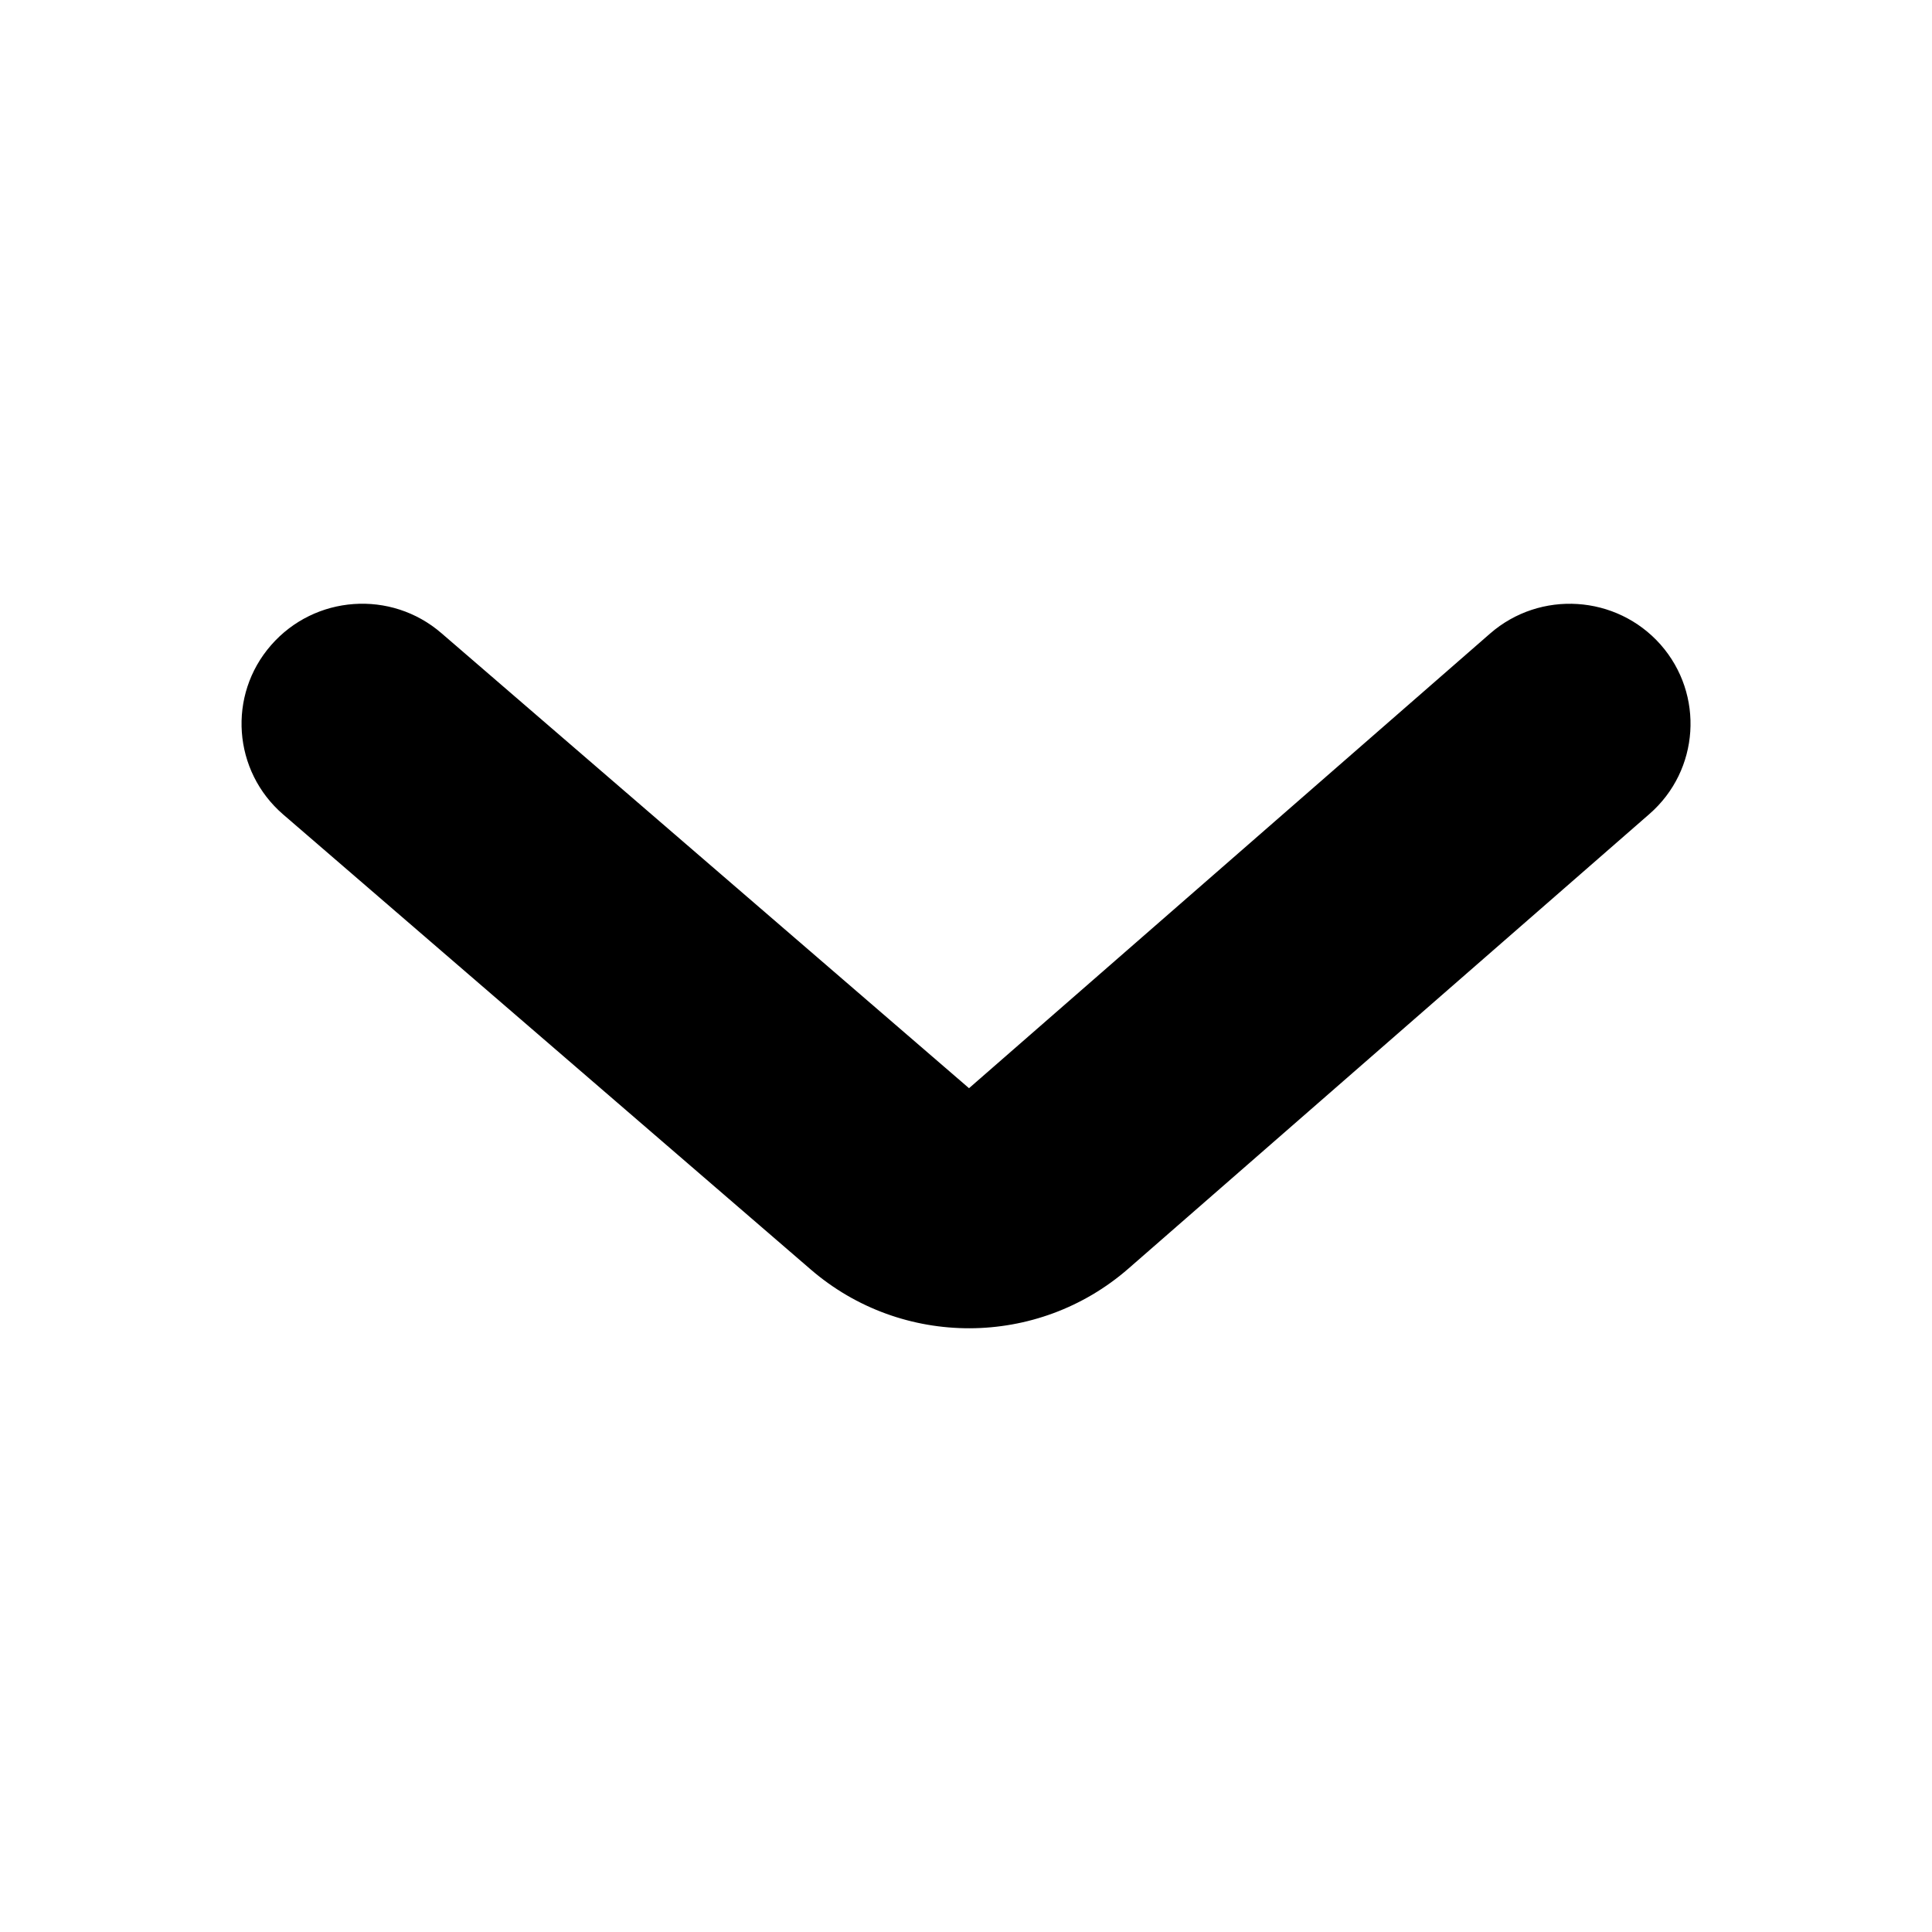
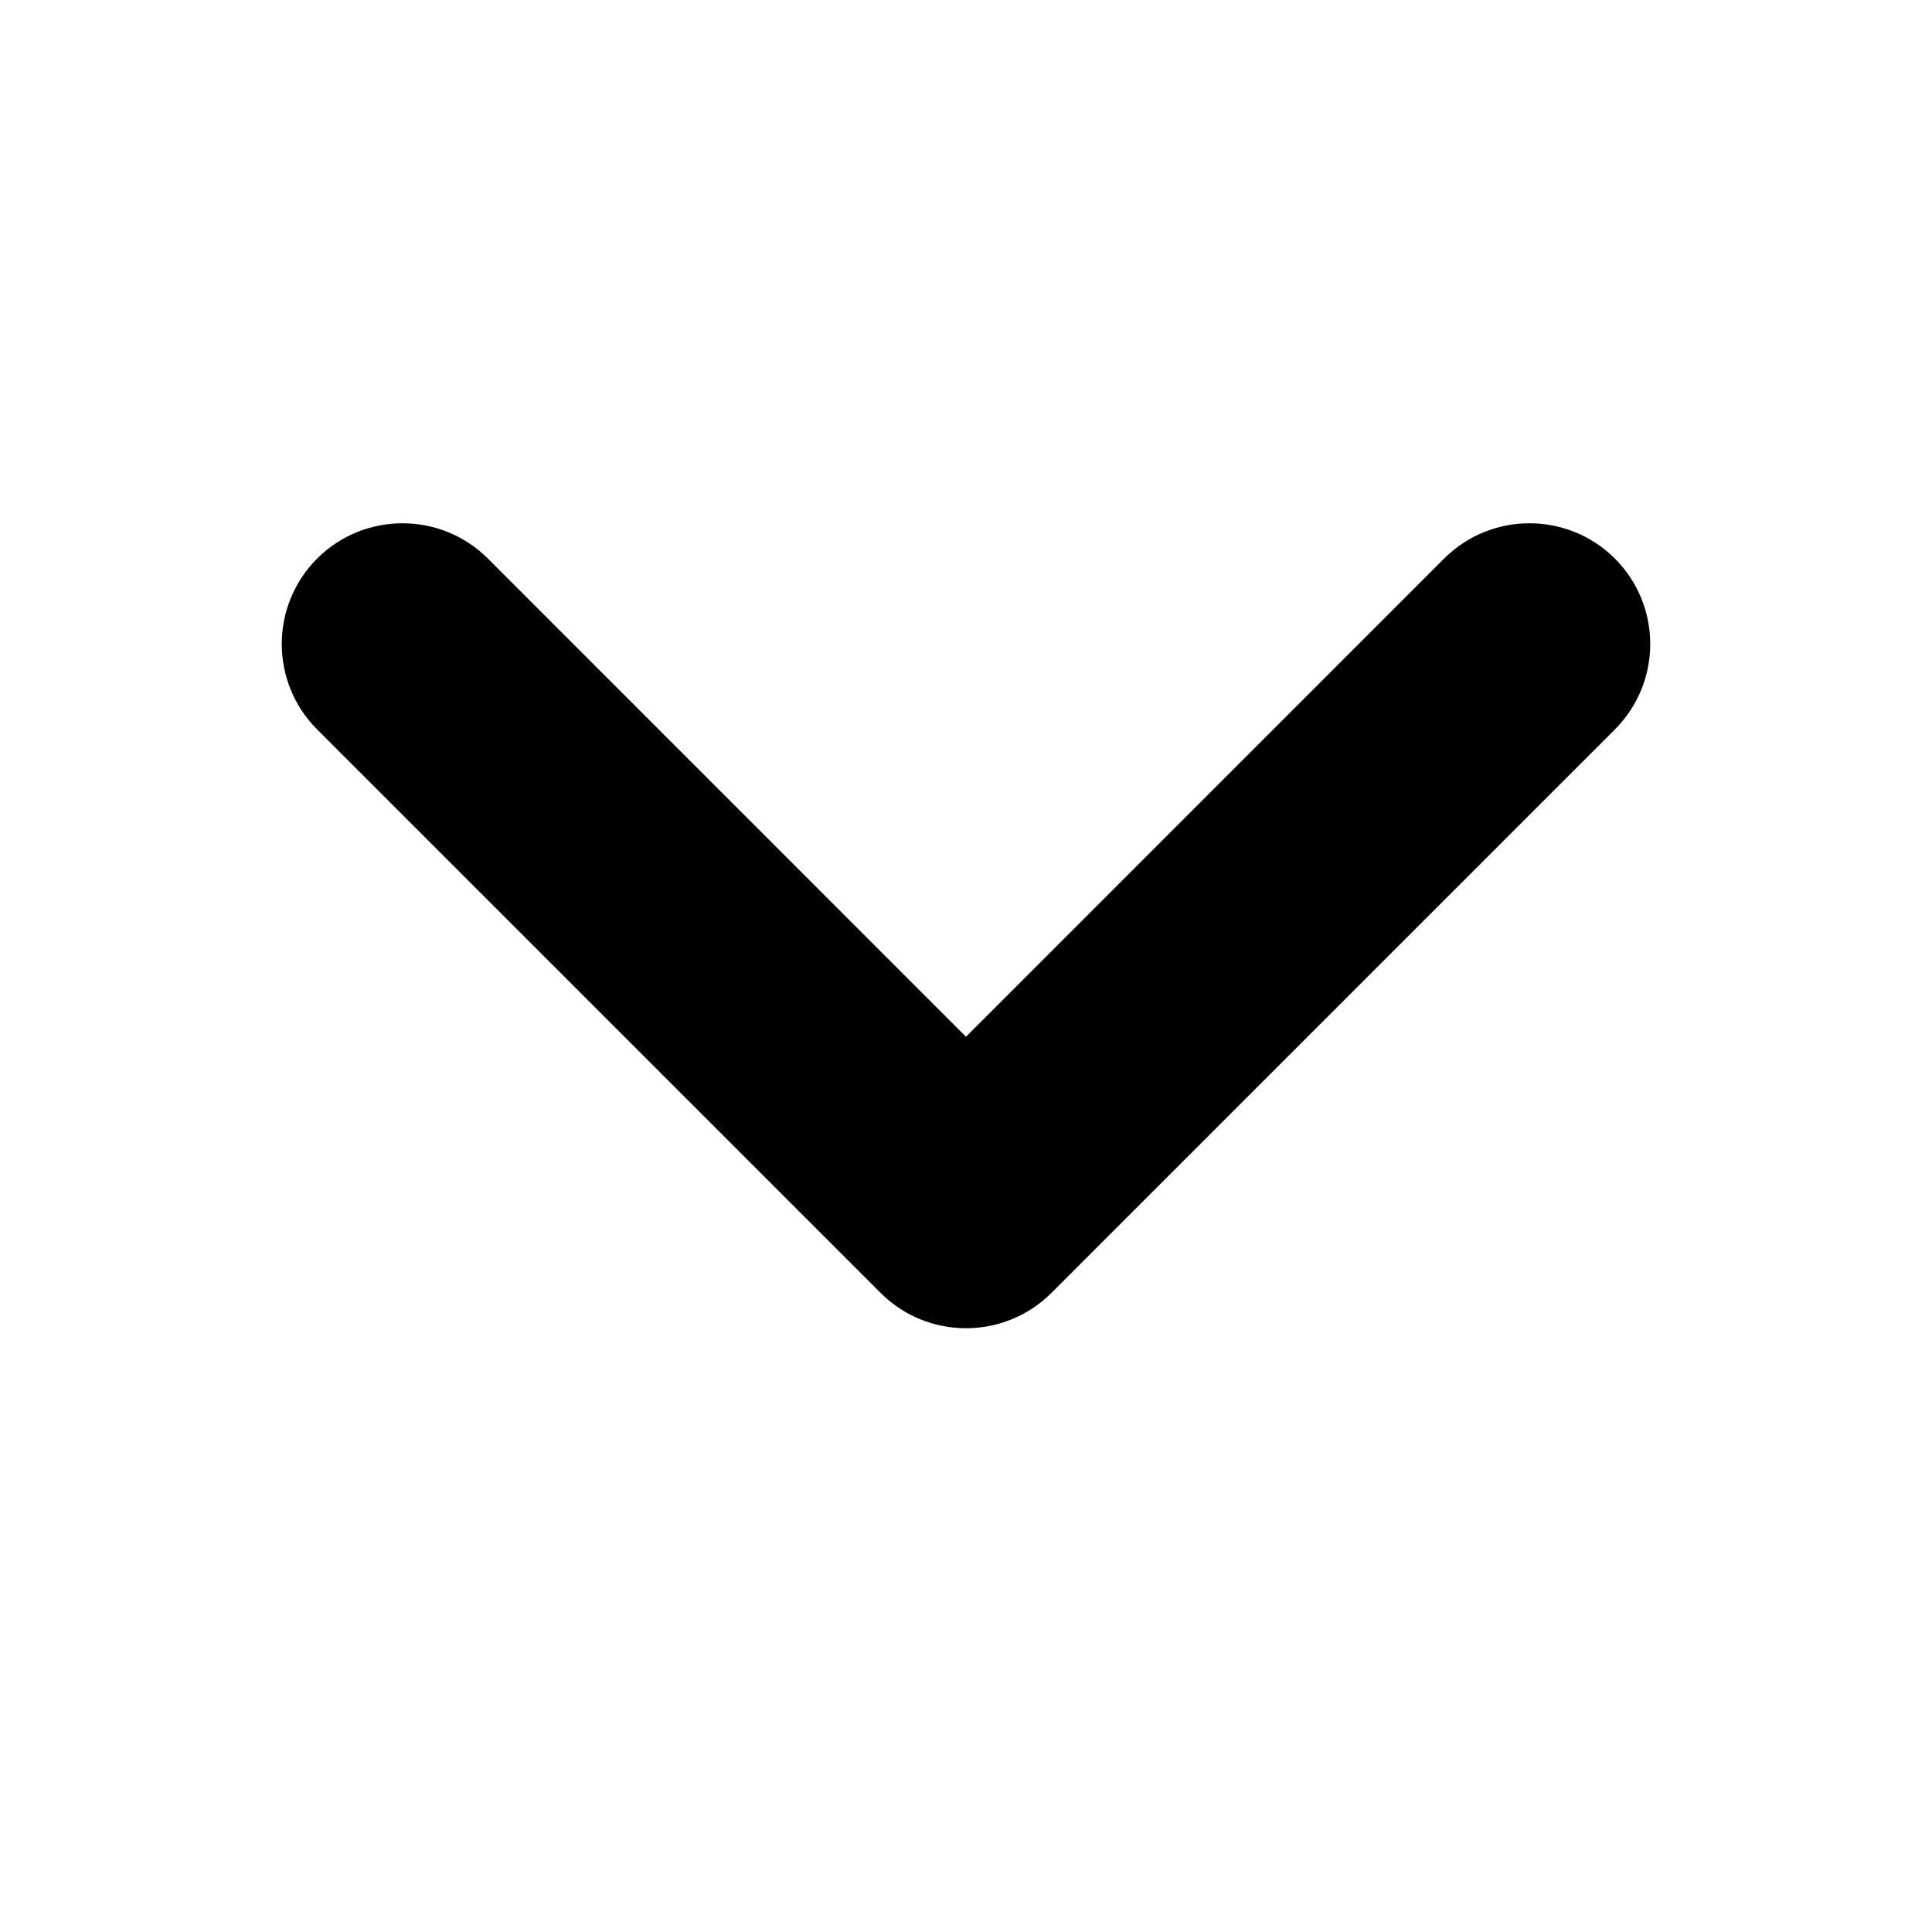
- <svg xmlns="http://www.w3.org/2000/svg" width="16" height="16" viewBox="0 0 16 16">
-   <path d="M2.345,6.745 C1.928,6.385 1.883,5.757 2.245,5.343 C2.607,4.928 3.238,4.883 3.655,5.243 L8.025,9.012 L12.34,5.247 C12.755,4.885 13.387,4.926 13.752,5.338 C14.116,5.751 14.075,6.379 13.66,6.741 L9.345,10.506 C8.593,11.162 7.47,11.165 6.715,10.514 L2.345,6.745 Z" />
+ <svg xmlns="http://www.w3.org/2000/svg" width="24" height="24" viewBox="0 0 24 24">
+   <path d="M10.621,11.5 L16.561,5.561 C17.146,4.975 17.146,4.025 16.561,3.439 C15.975,2.854 15.025,2.854 14.439,3.439 L7.439,10.439 C6.854,11.025 6.854,11.975 7.439,12.561 L14.439,19.561 C15.025,20.146 15.975,20.146 16.561,19.561 C17.146,18.975 17.146,18.025 16.561,17.439 L10.621,11.5 Z" transform="rotate(-90 12 11.5)" />
</svg>
